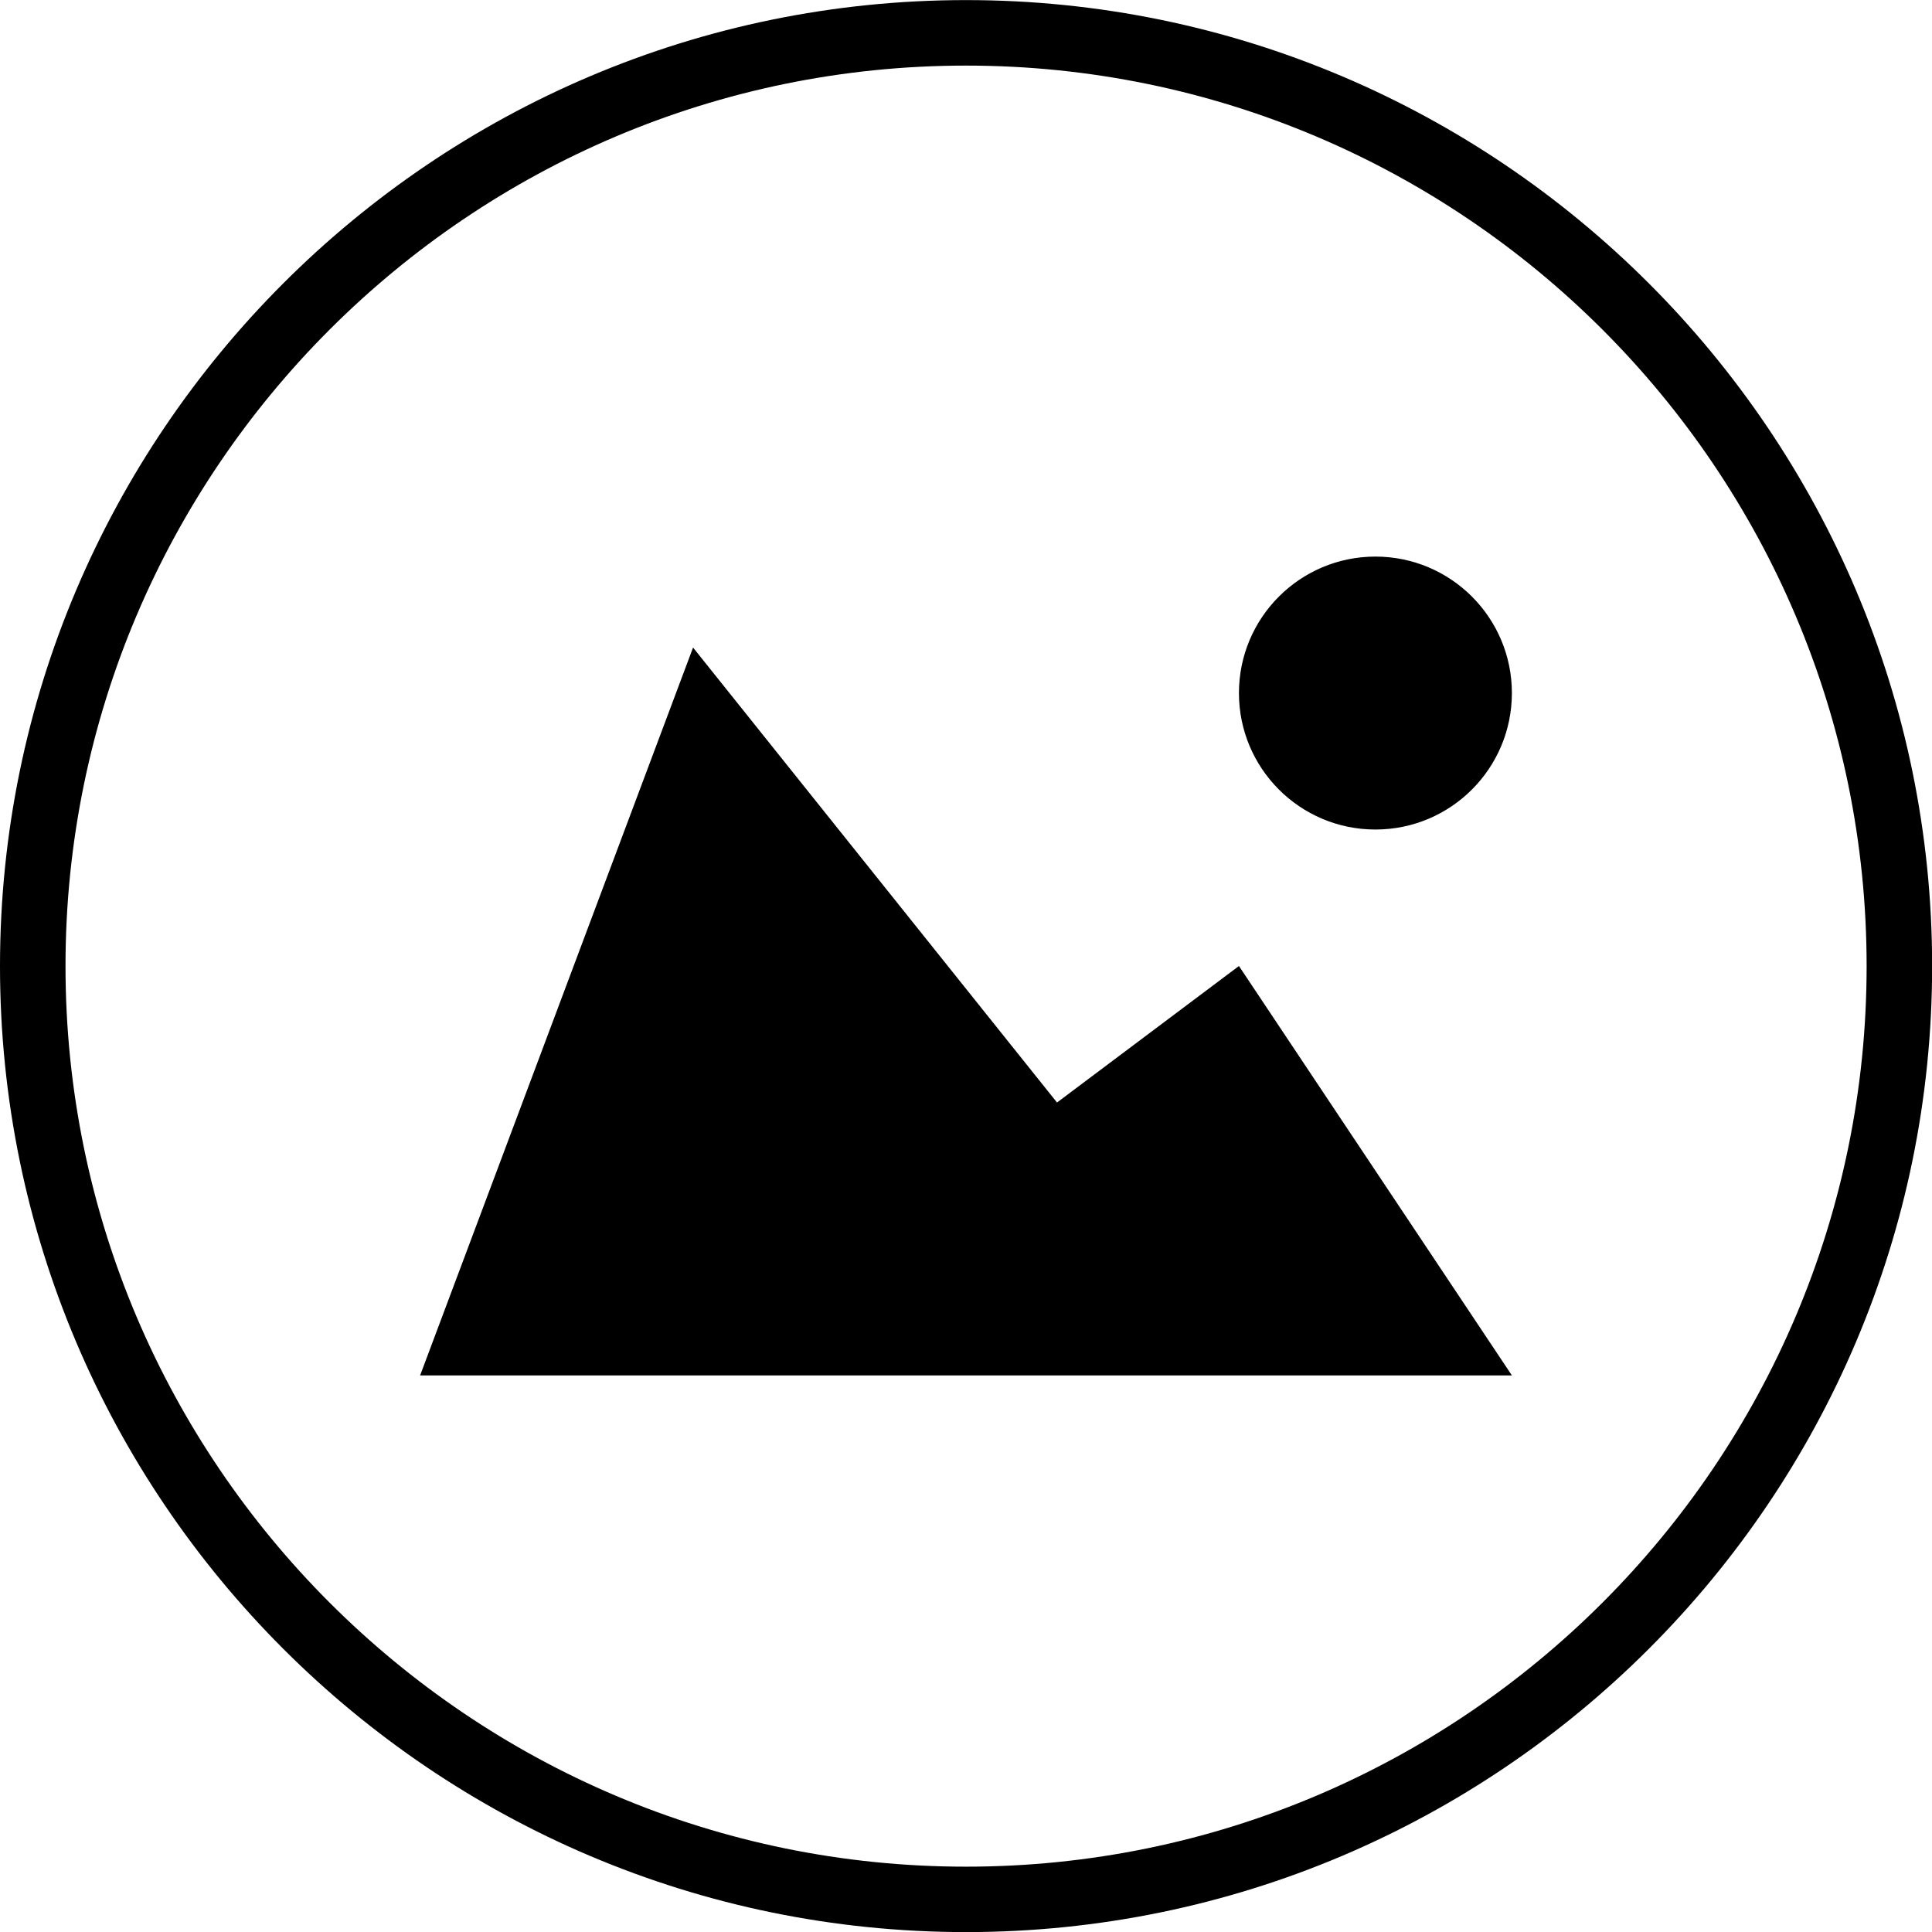
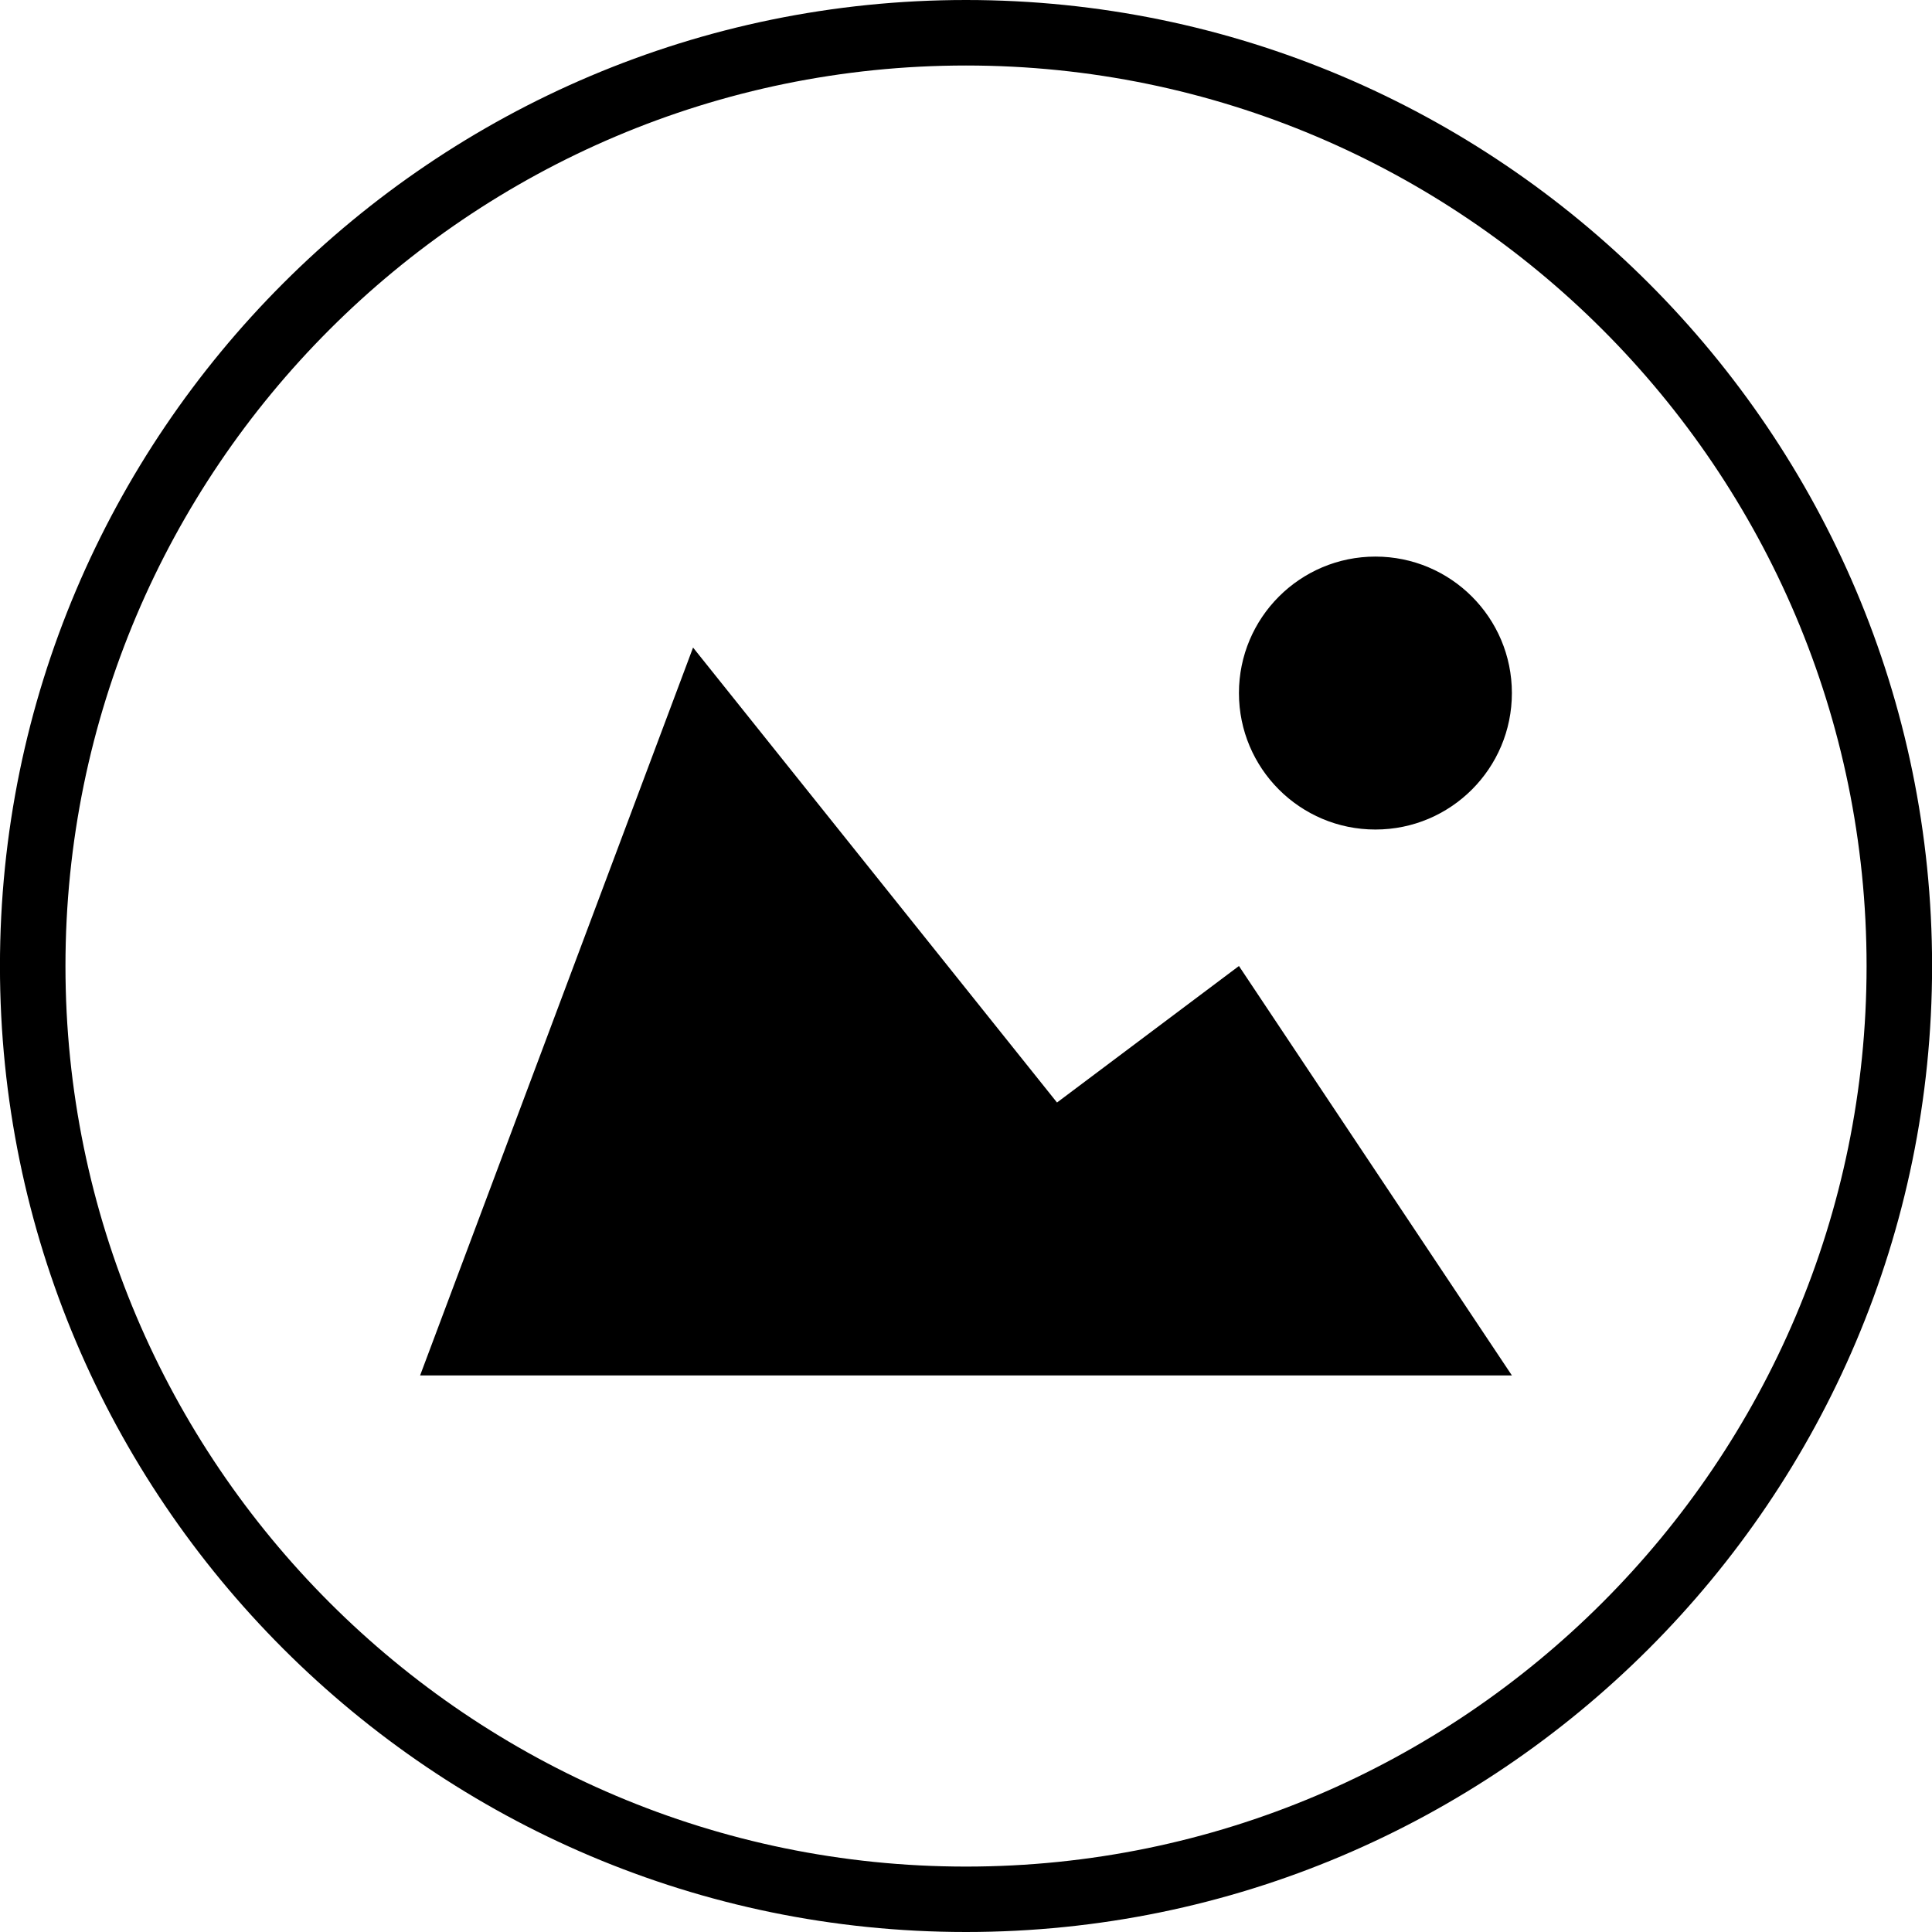
- <svg xmlns="http://www.w3.org/2000/svg" version="1.1" id="Capa_1" x="0px" y="0px" width="44.24px" height="44.24px" viewBox="233.88 233.88 44.24 44.24" enable-background="new 233.88 233.88 44.24 44.24" xml:space="preserve">
+ <svg xmlns="http://www.w3.org/2000/svg" version="1.1" id="Capa_1" x="0px" y="0px" width="44.24px" height="44.24px" viewBox="0 0 44.24 44.24" enable-background="new 0 0 44.24 44.24" xml:space="preserve">
  <g>
-     <circle cx="265.375" cy="249.75" r="3.125" />
-     <polygon points="268.5,265.375 243.5,265.375 249.75,248.708 258.084,259.126 262.25,256  " />
+     <circle cx="31.495" cy="15.87" r="3.125" />
+     <polygon points="34.62,31.495 9.62,31.495 15.87,14.828 24.204,25.246 28.37,22.12  " />
  </g>
-   <path d="M256.001,278.122c-12.198,0-22.121-9.923-22.121-22.119c0-12.197,9.923-22.121,22.121-22.121  c12.198,0,22.122,9.923,22.122,22.121S268.197,278.122,256.001,278.122z M256.001,235.382c-11.37,0-20.621,9.251-20.621,20.621  s9.251,20.621,20.621,20.621c11.37,0,20.622-9.251,20.622-20.621S267.371,235.382,256.001,235.382z" />
+   <path d="M22.12,44.24c-12.197,0-22.121-9.923-22.121-22.119C-0.001,9.924,9.922,0,22.12,0c12.198,0,22.122,9.924,22.122,22.121  C44.241,34.319,34.315,44.24,22.12,44.24z M22.12,1.5c-11.37,0-20.621,9.251-20.621,20.621S10.75,42.742,22.12,42.742  c11.37,0,20.622-9.251,20.622-20.621S33.489,1.5,22.12,1.5z" />
</svg>
